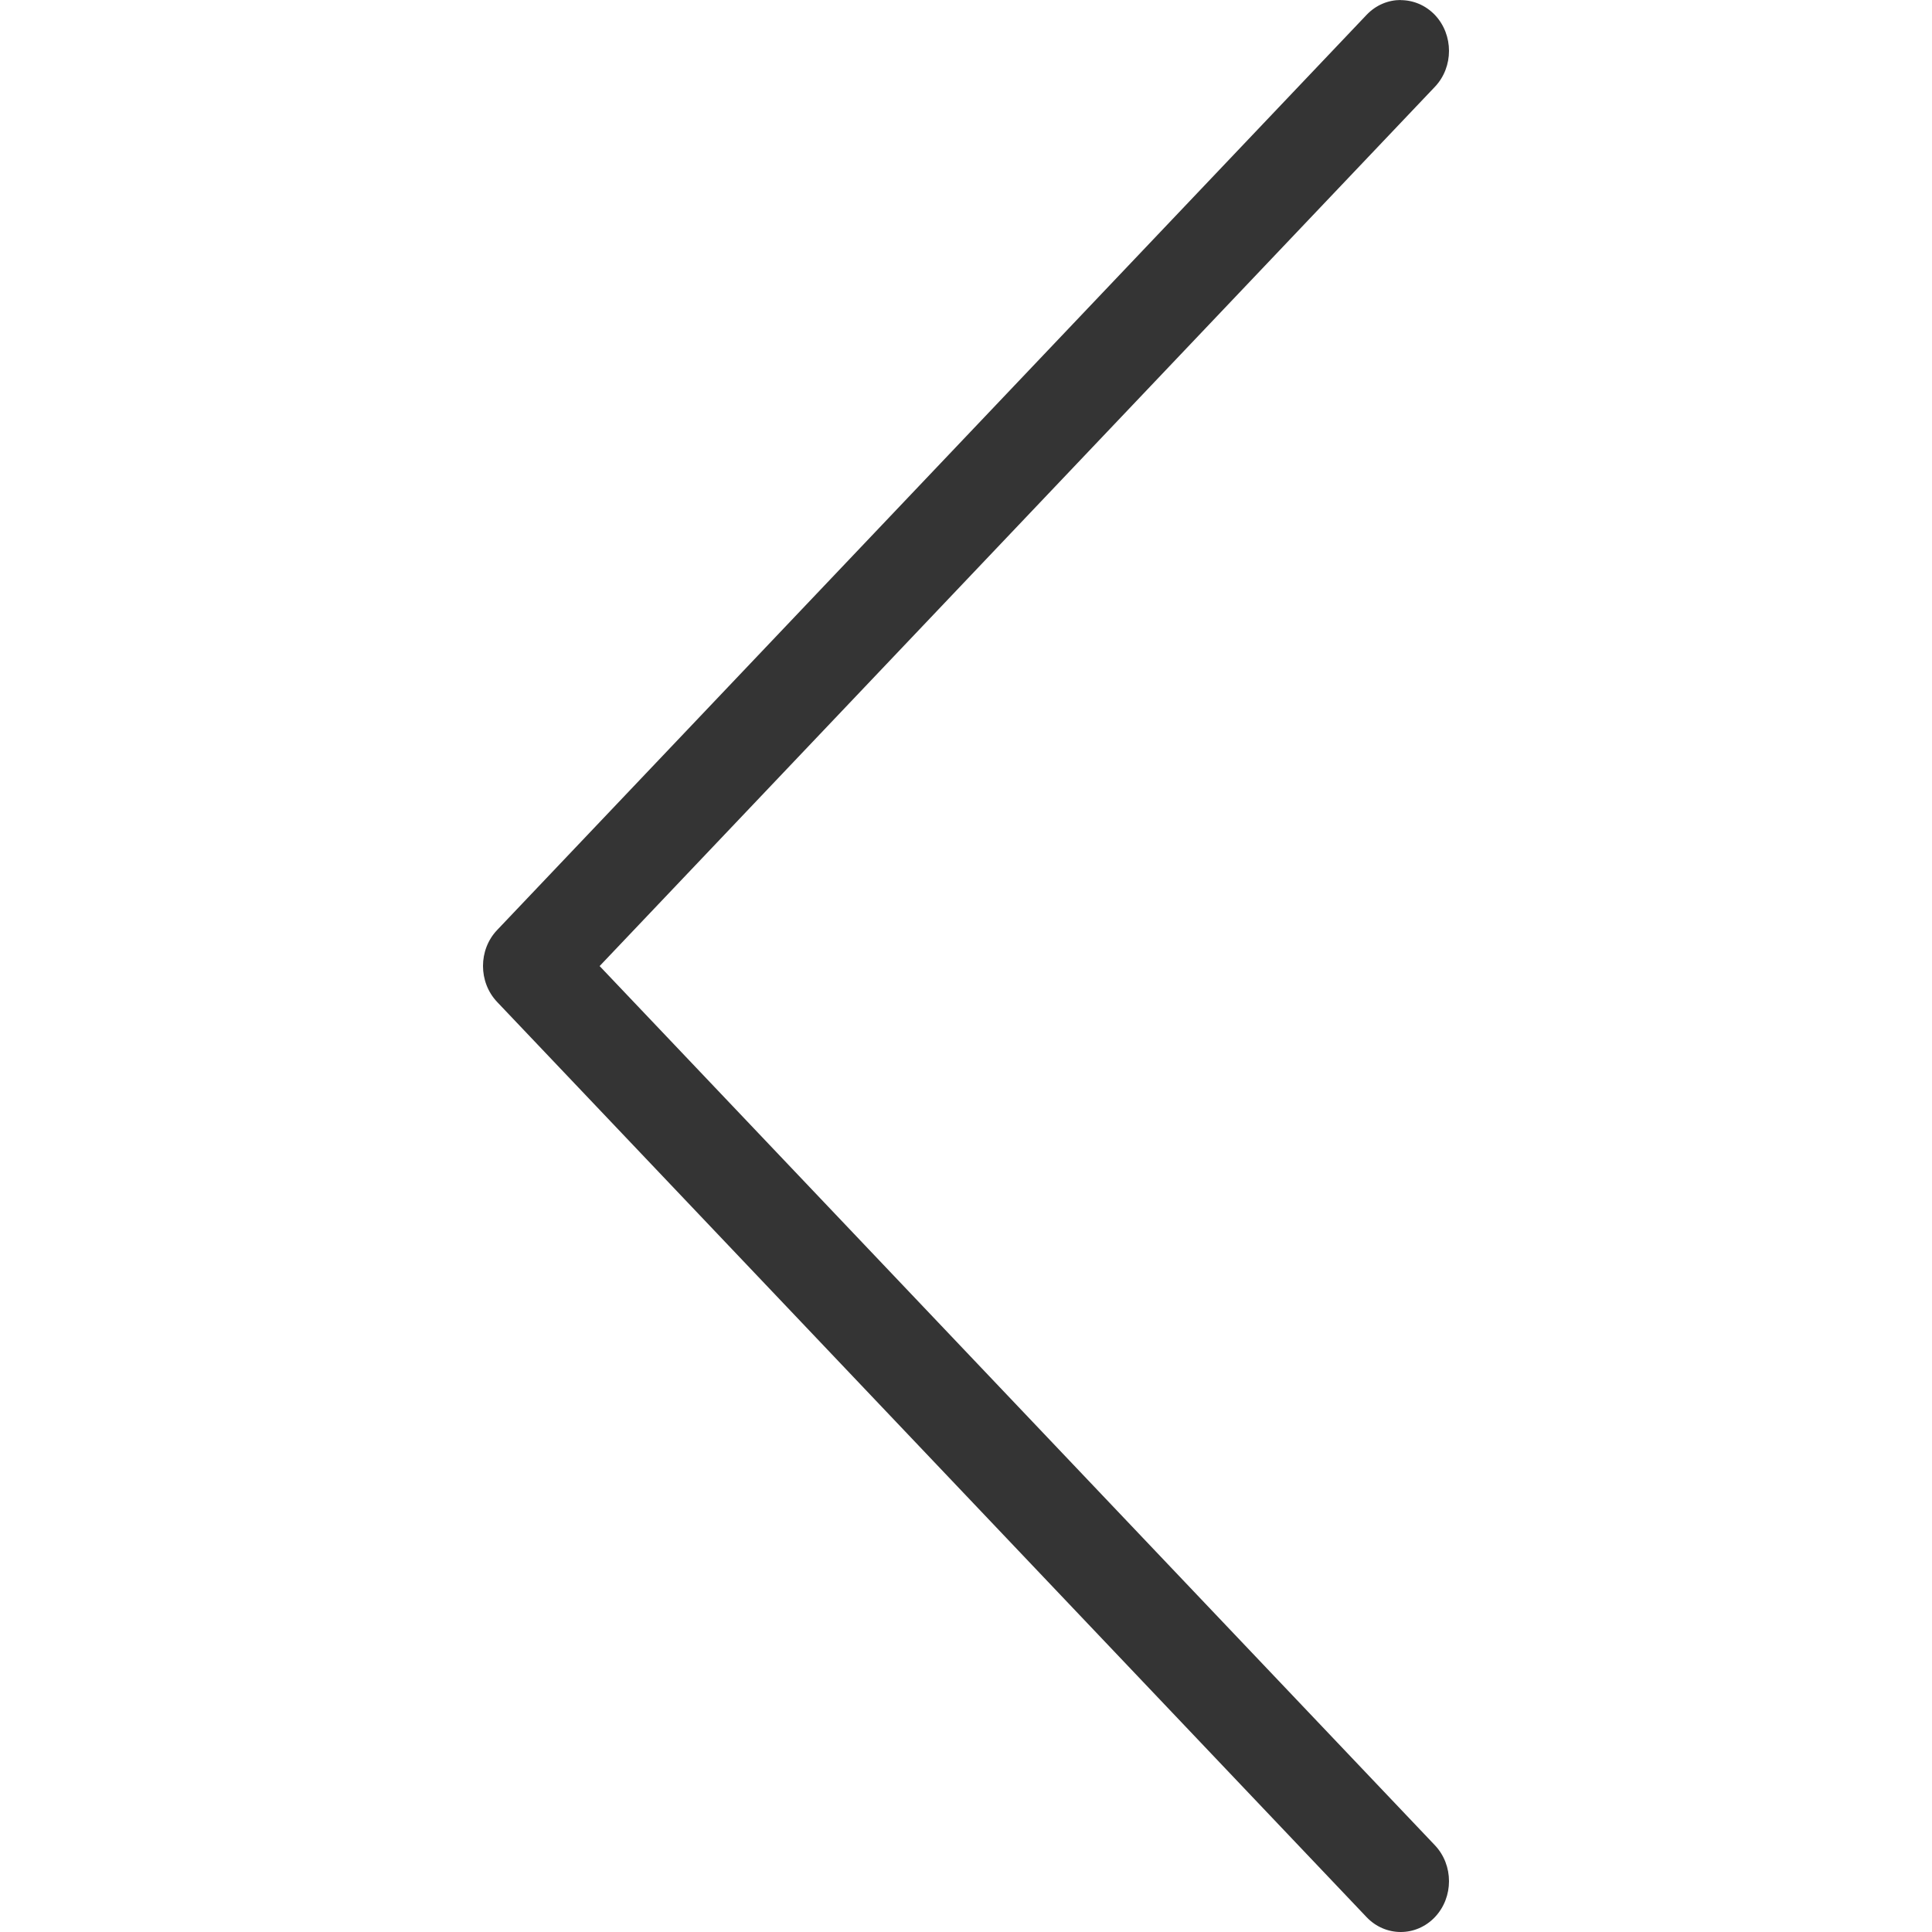
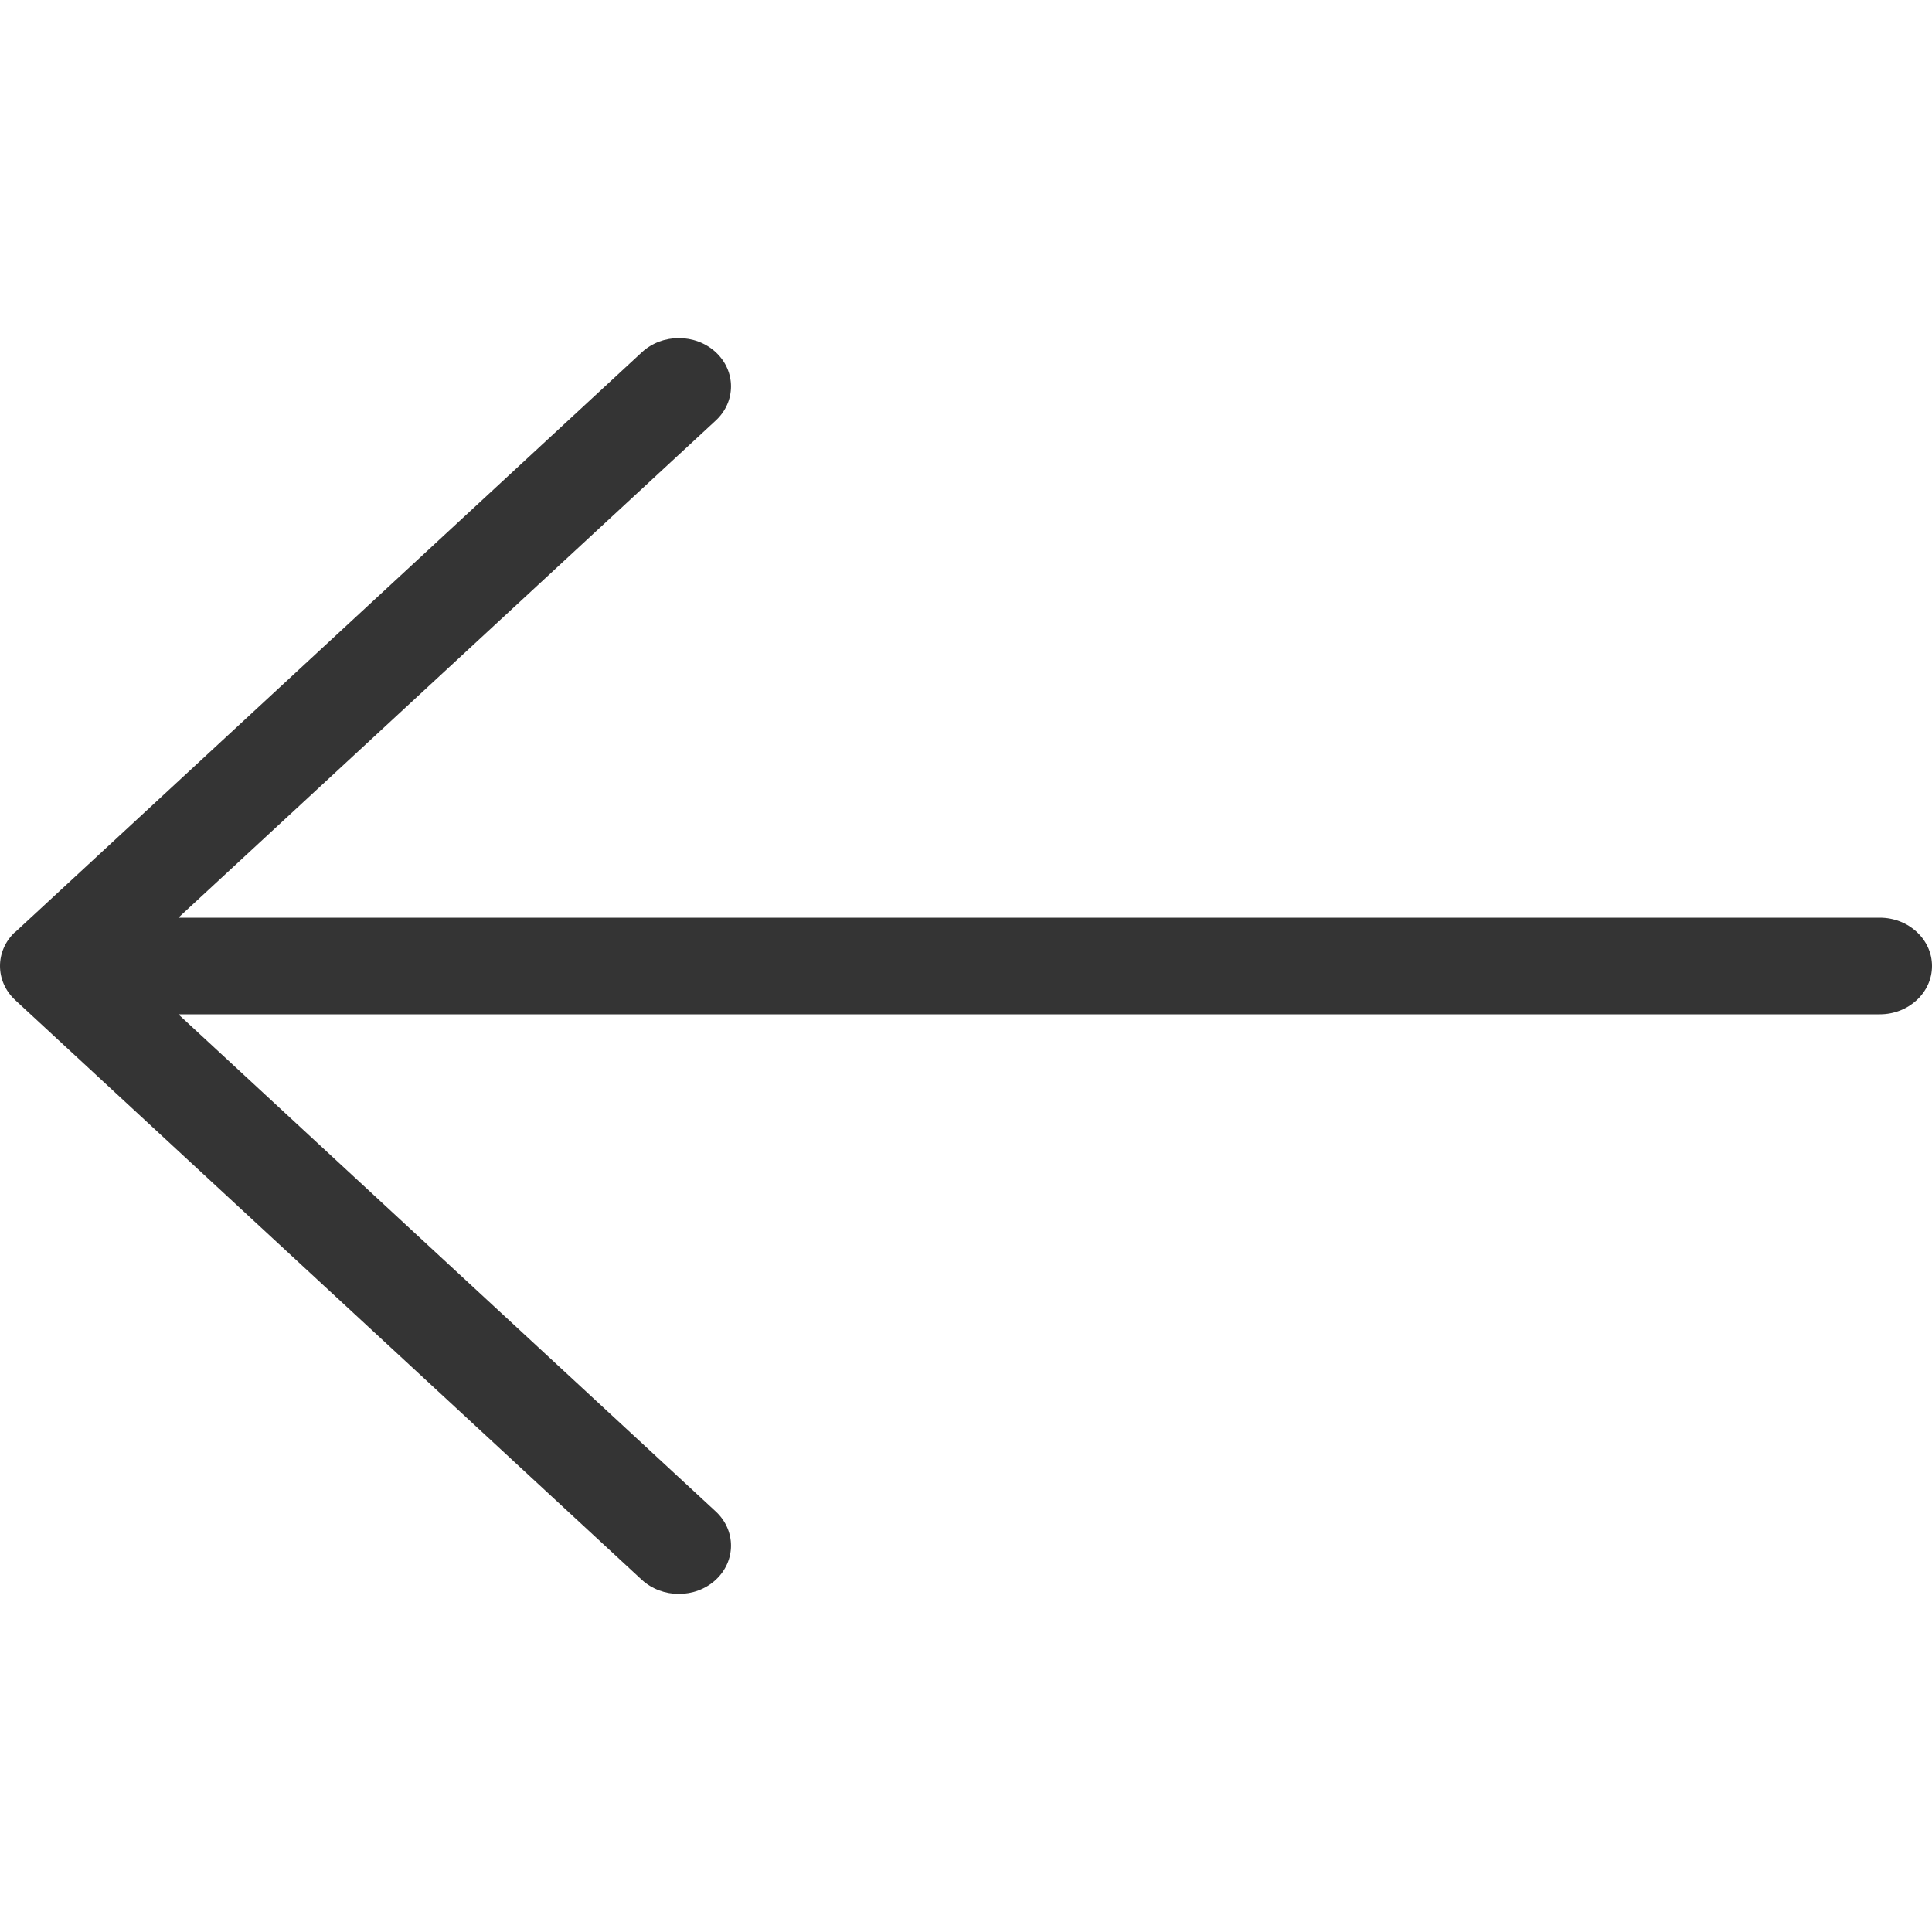
<svg xmlns="http://www.w3.org/2000/svg" width="30" height="30" viewBox="0 0 30 30" fill="none">
  <g id="arrow-left">
-     <path id="Vector" d="M21.75 0.002C21.942 0.002 22.134 0.079 22.281 0.232C22.573 0.54 22.573 1.041 22.281 1.348L9.311 15.001L22.281 28.653C22.573 28.961 22.573 29.461 22.281 29.769C21.988 30.077 21.513 30.077 21.22 29.769L7.719 15.558C7.427 15.25 7.427 14.749 7.719 14.442L21.22 0.231C21.367 0.076 21.559 1.90735e-06 21.751 1.90735e-06L21.75 0.002Z" fill="#343434" />
+     <path d="M0.239 14.471L9.968 5.469C10.284 5.177 10.798 5.177 11.114 5.469C11.43 5.762 11.43 6.238 11.114 6.53L2.77 14.25H29.189C29.637 14.25 30 14.586 30 15C30 15.414 29.637 15.75 29.189 15.75H2.77L11.114 23.47C11.43 23.763 11.43 24.238 11.114 24.531C10.955 24.678 10.748 24.75 10.54 24.75C10.333 24.75 10.125 24.677 9.966 24.531L0.237 15.53C-0.079 15.237 -0.079 14.762 0.237 14.469L0.239 14.471Z" fill="#343434" />
  </g>
</svg>
